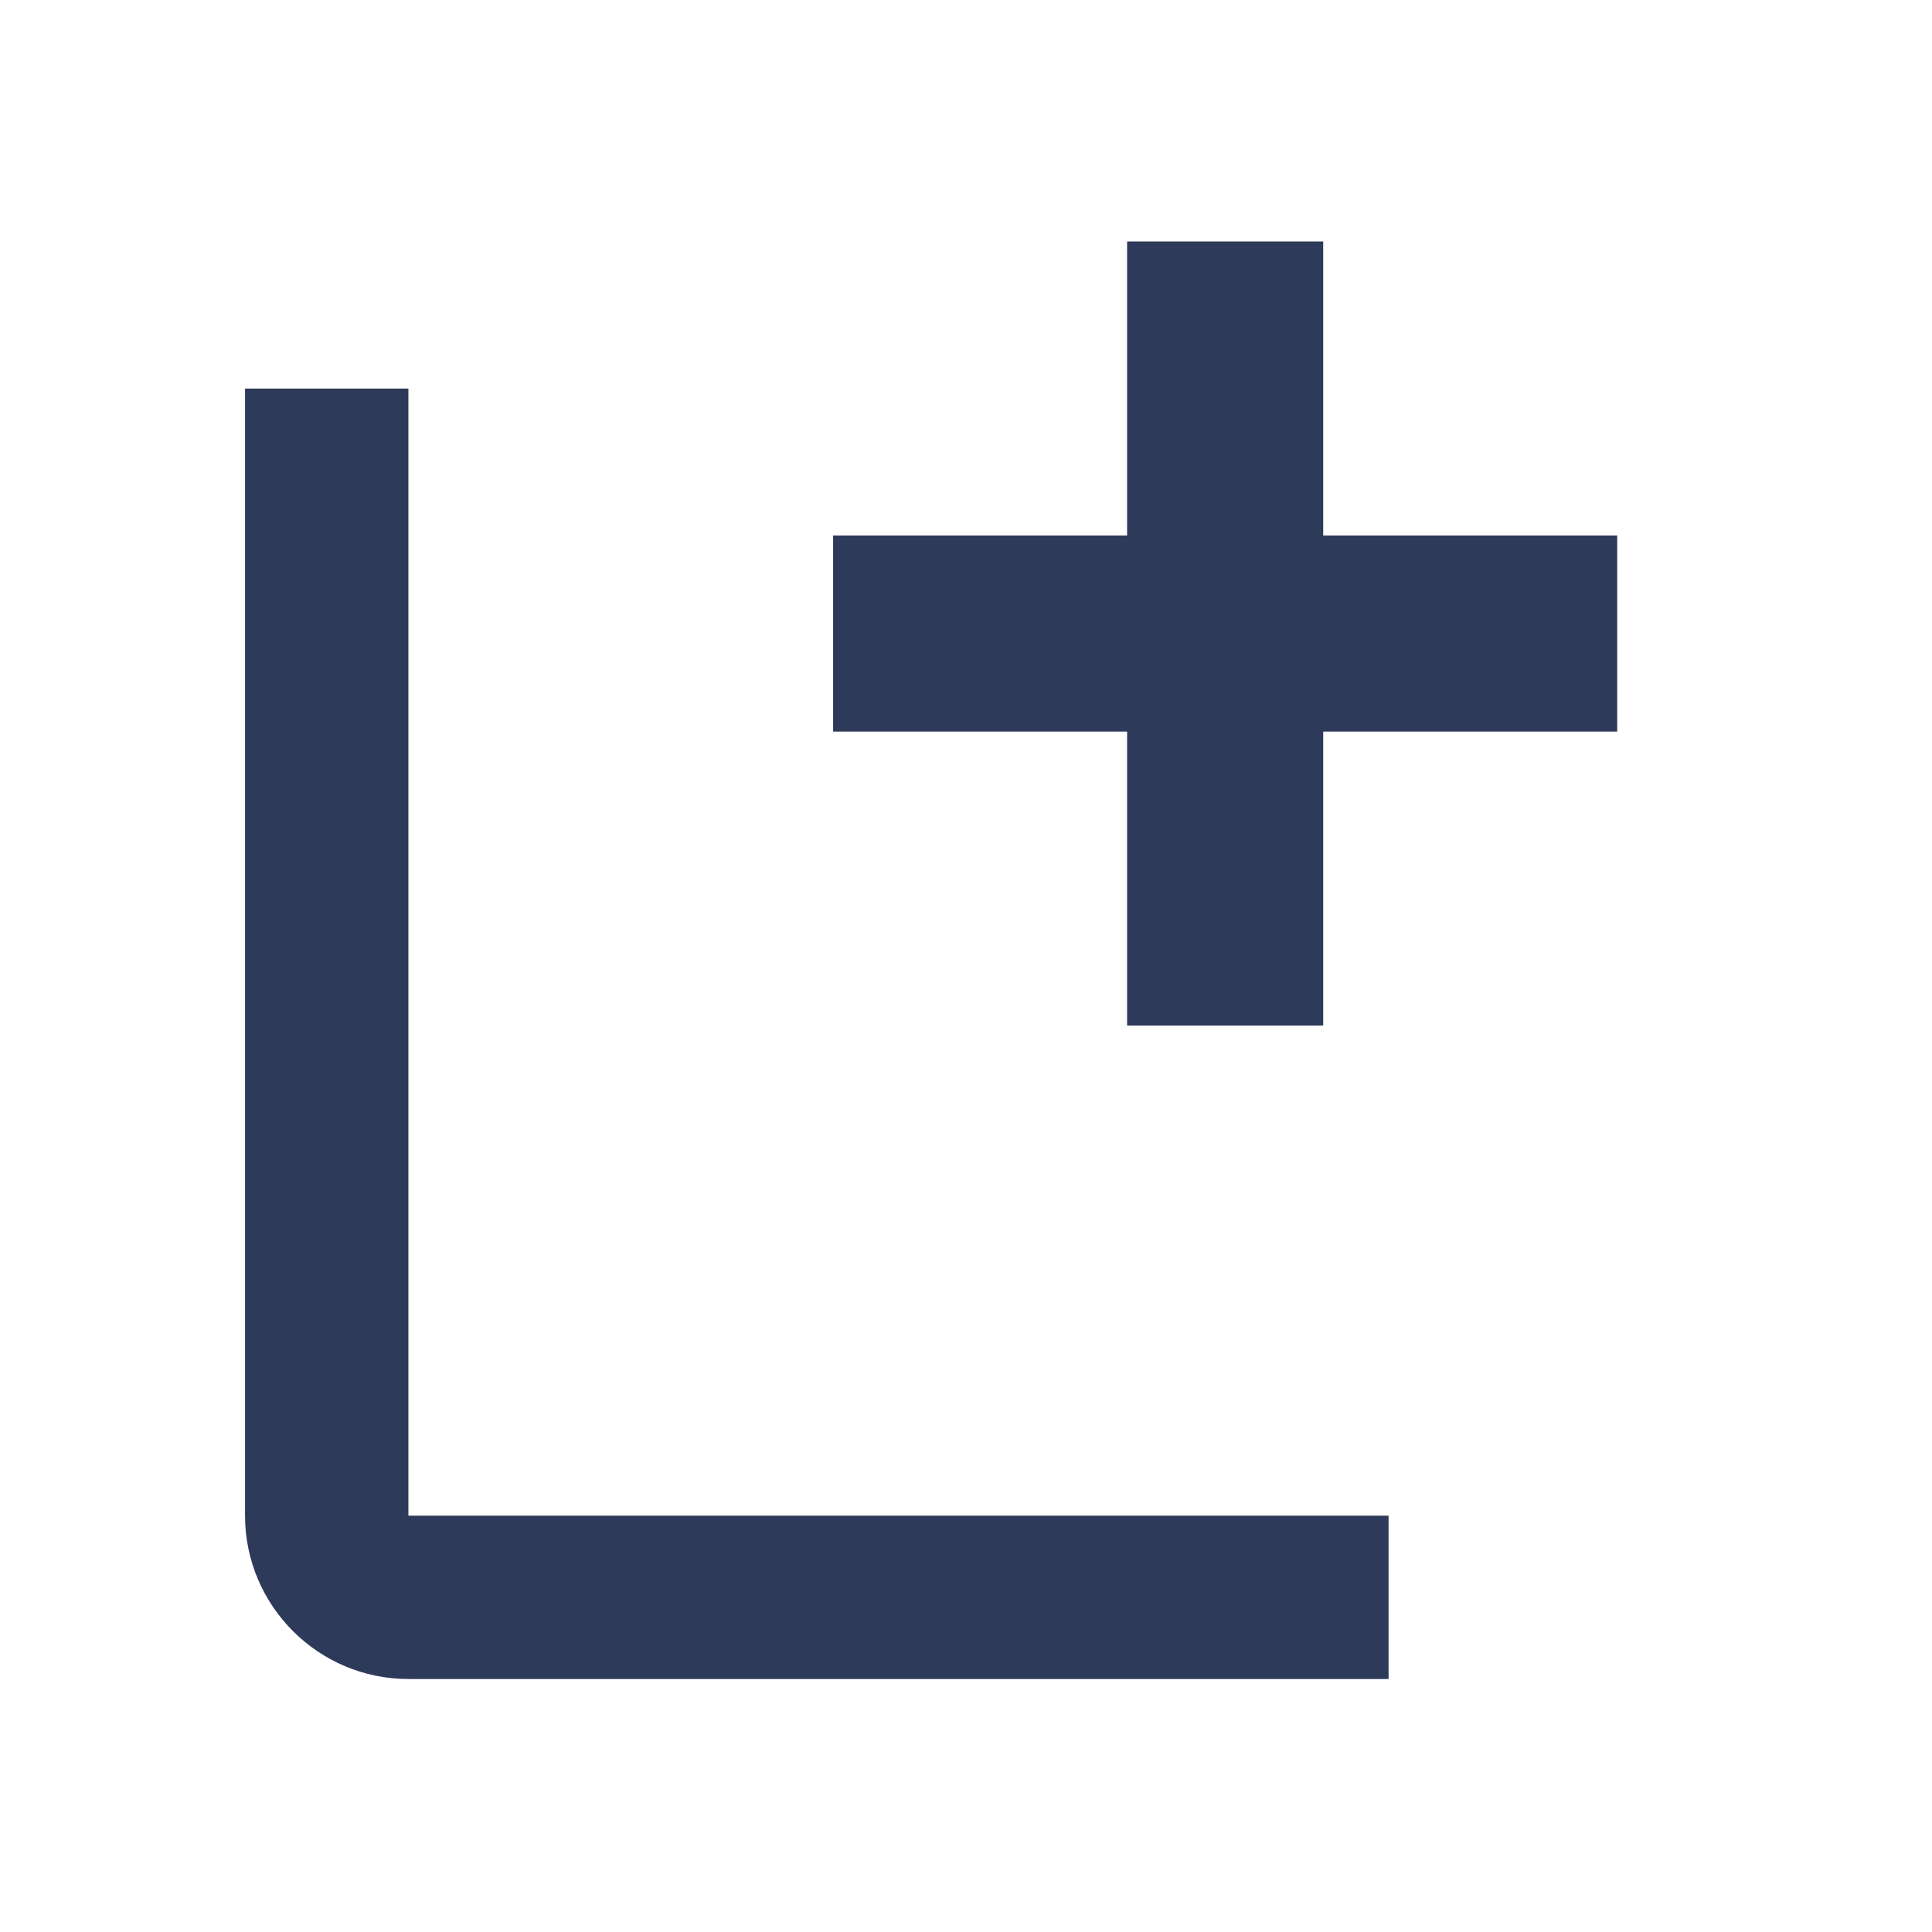
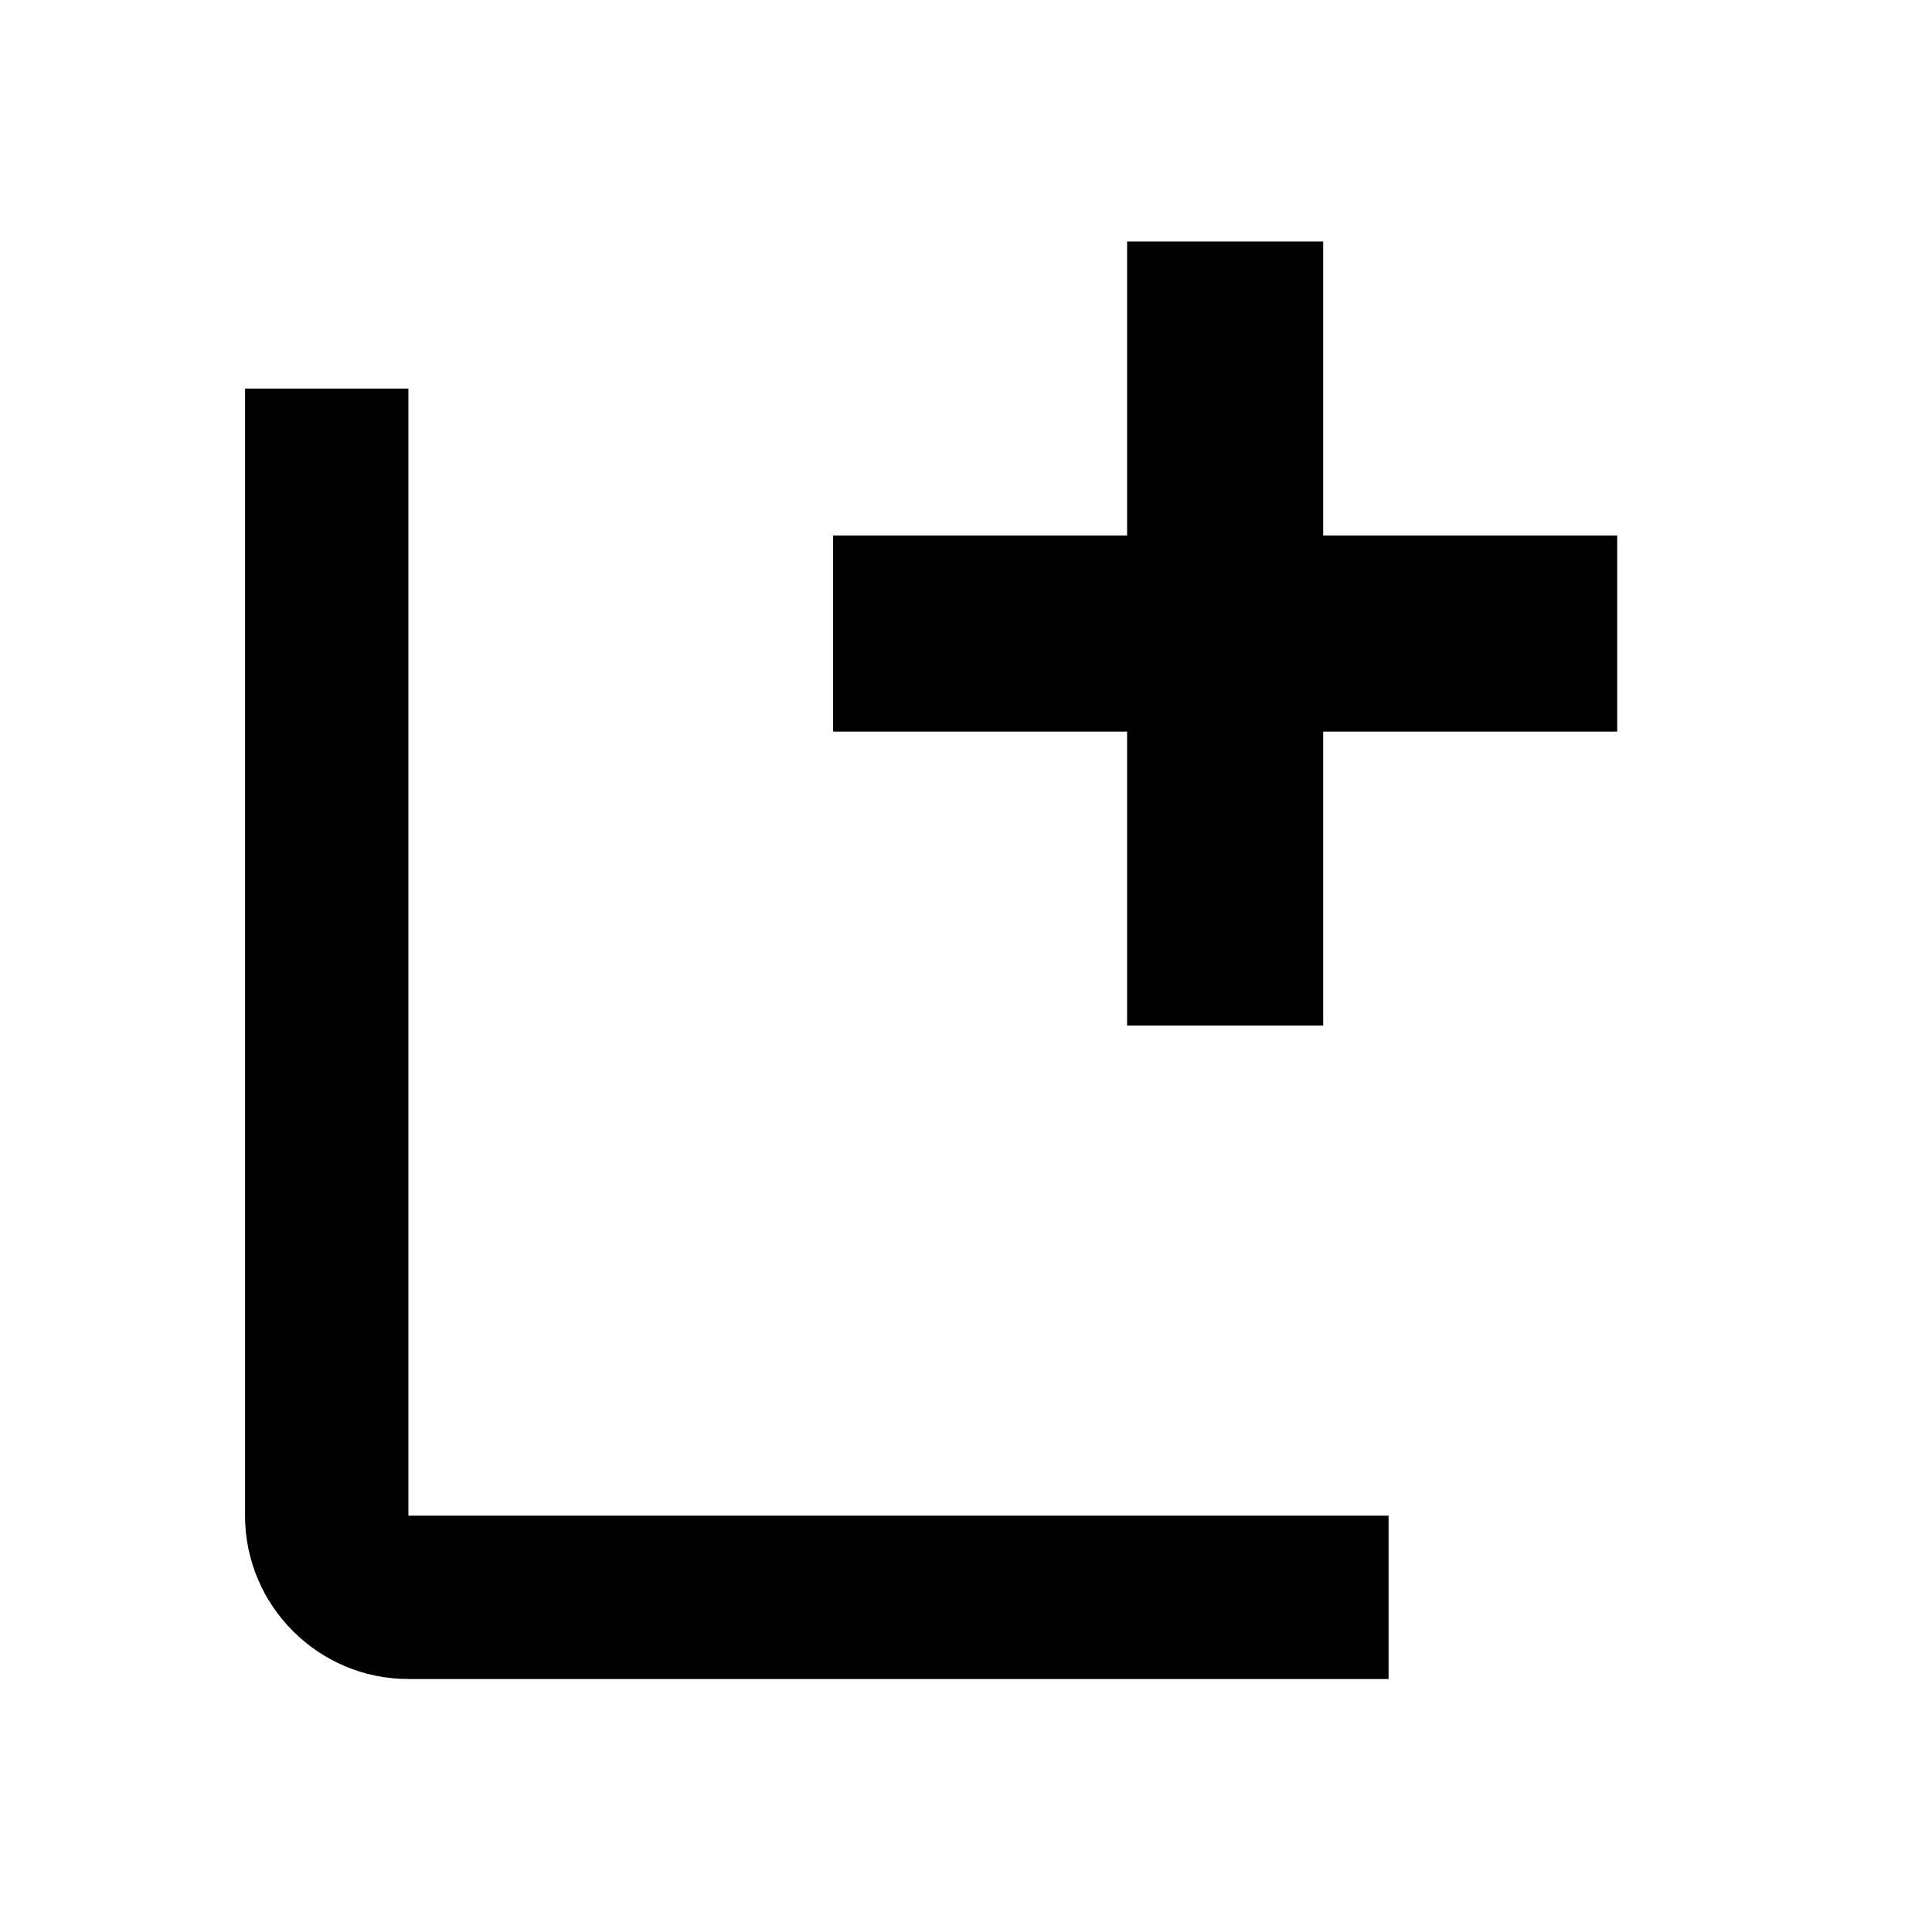
<svg xmlns="http://www.w3.org/2000/svg" width="18" height="18" viewBox="0 0 18 18" fill="none">
-   <path d="M2.283 3.62H3.805V14.121H12.937V15.643H3.805C2.966 15.643 2.283 14.96 2.283 14.121L2.283 3.62Z" fill="#2E3A59" />
-   <path d="M10.501 2.25H12.328V4.989H15.067V6.816H12.328V9.555H10.501V6.816H7.762V4.989H10.501V2.25Z" fill="#2E3A59" />
+   <path d="M2.283 3.62H3.805V14.121H12.937V15.643H3.805C2.966 15.643 2.283 14.96 2.283 14.121L2.283 3.62Z" fill="currentColor" />
+   <path d="M10.501 2.25H12.328V4.989H15.067V6.816H12.328V9.555H10.501V6.816H7.762V4.989H10.501V2.25Z" fill="currentColor" />
</svg>
